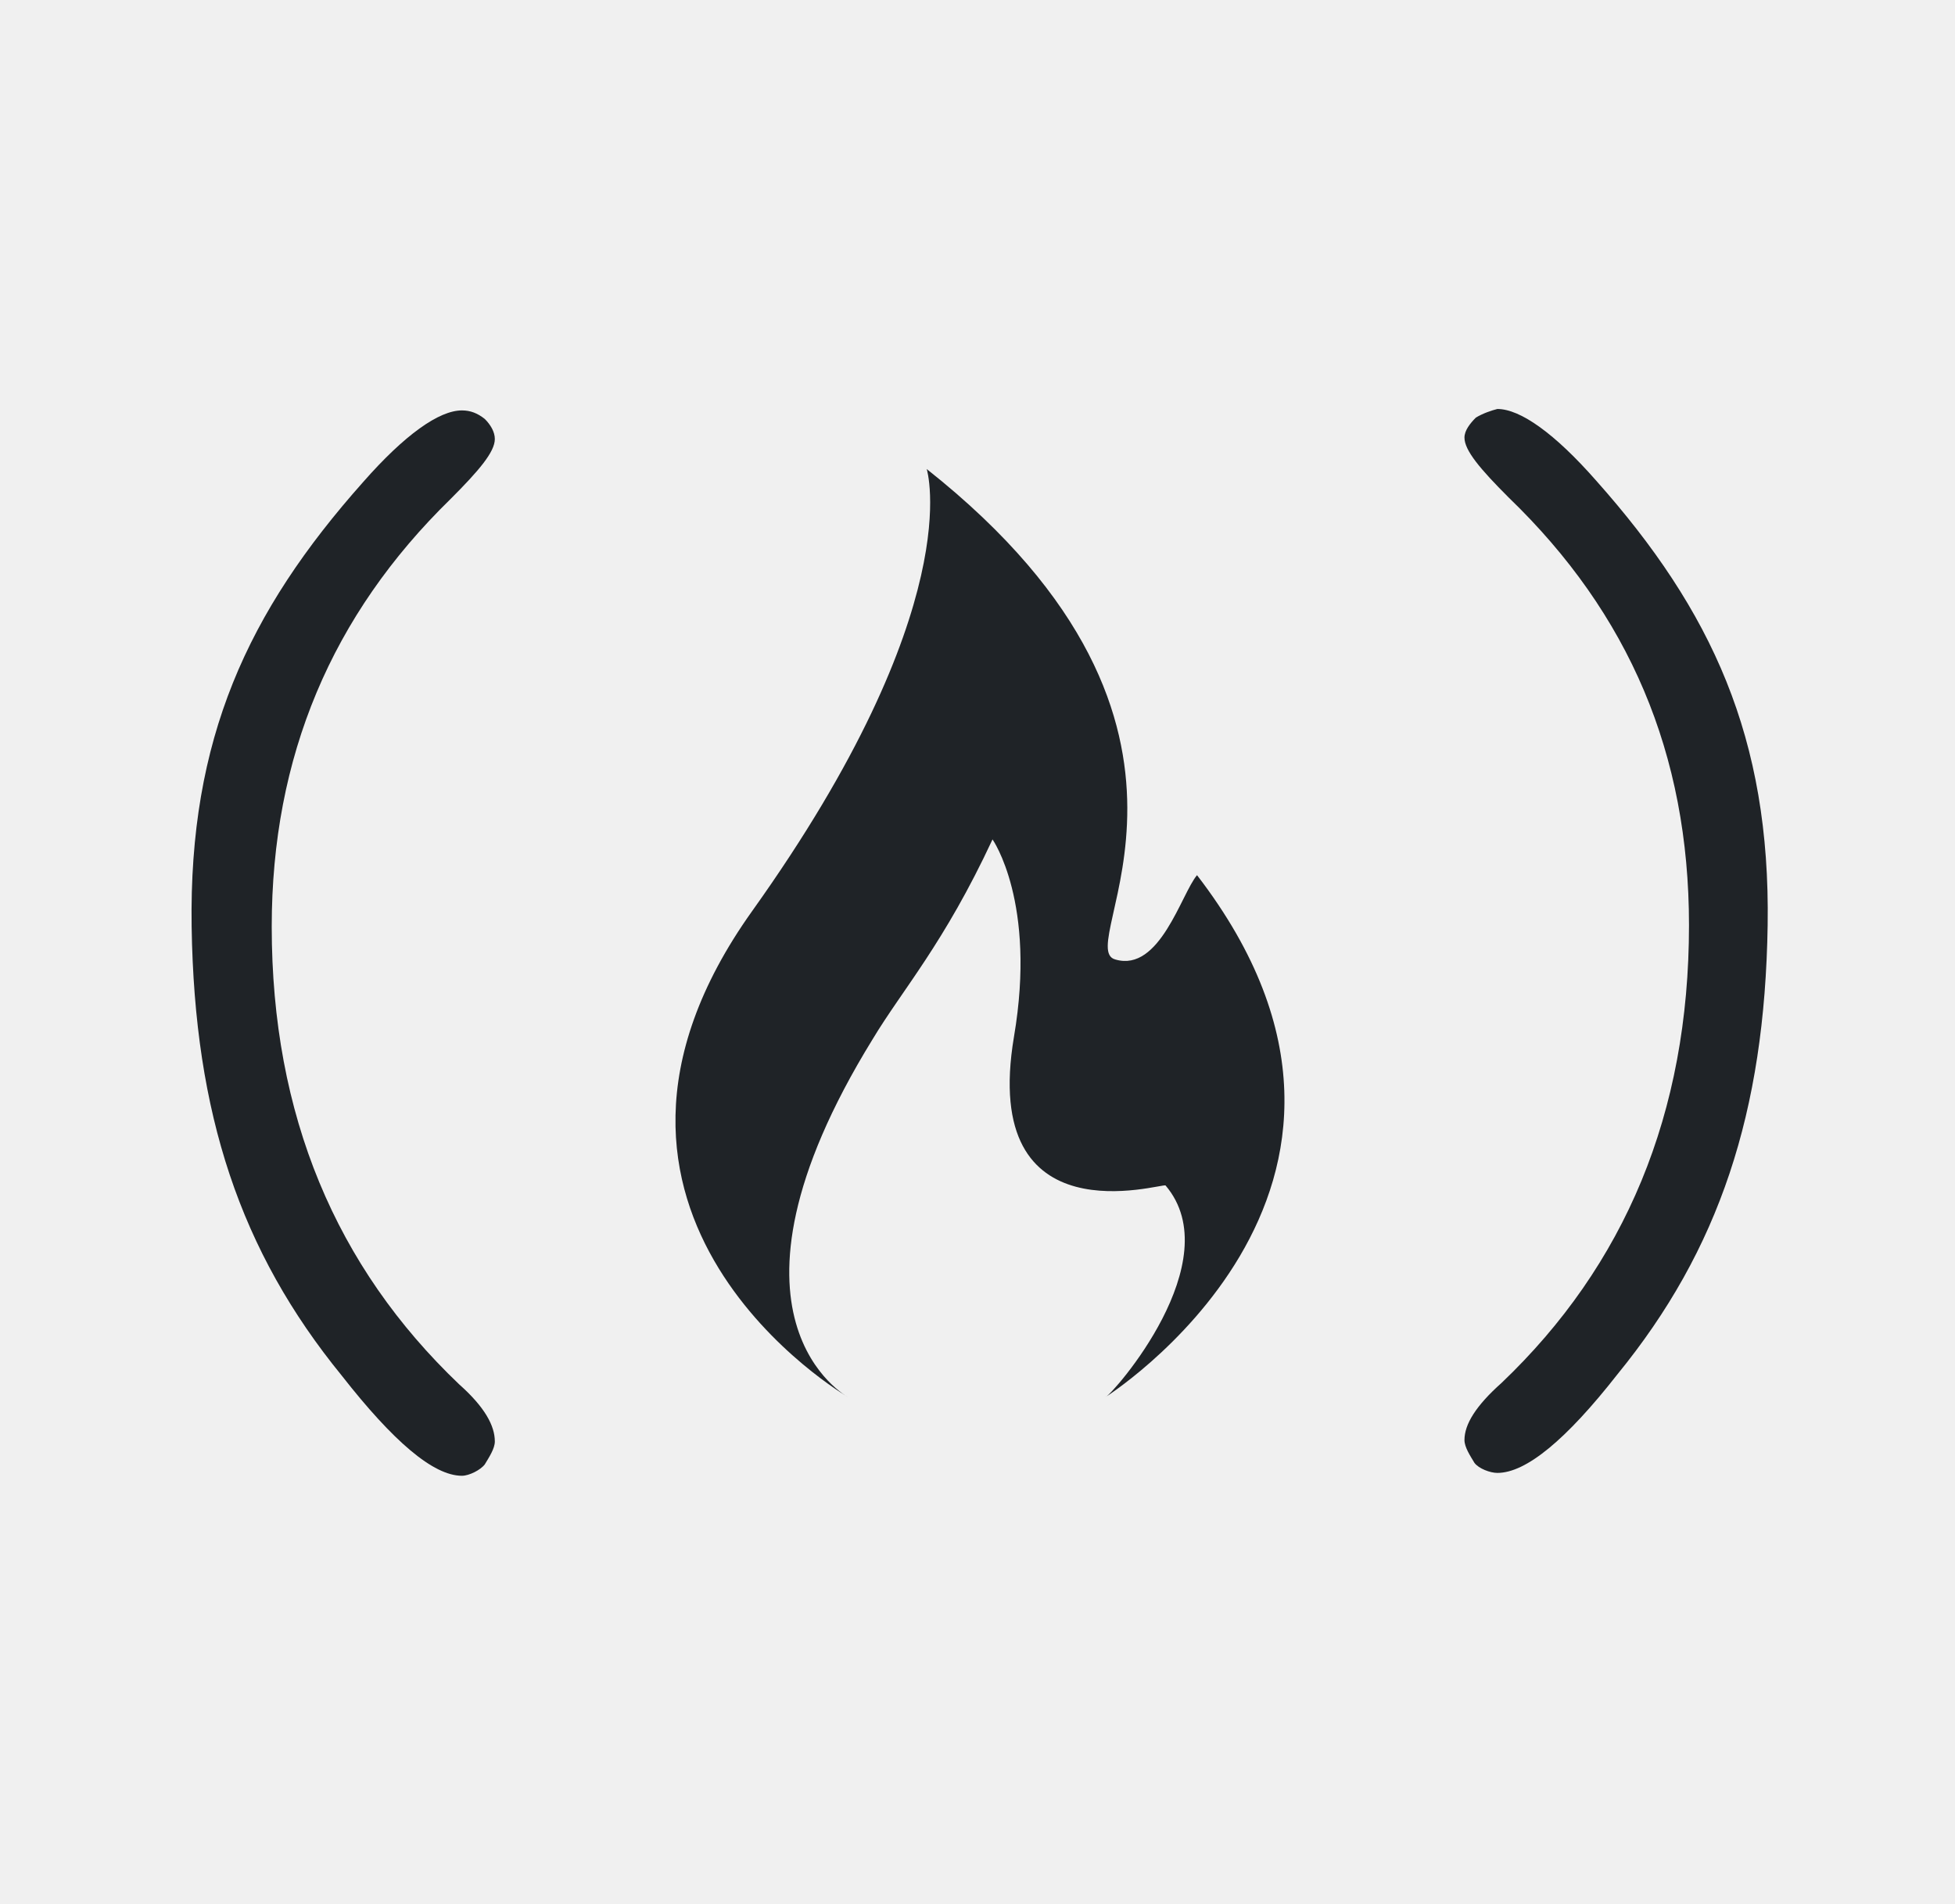
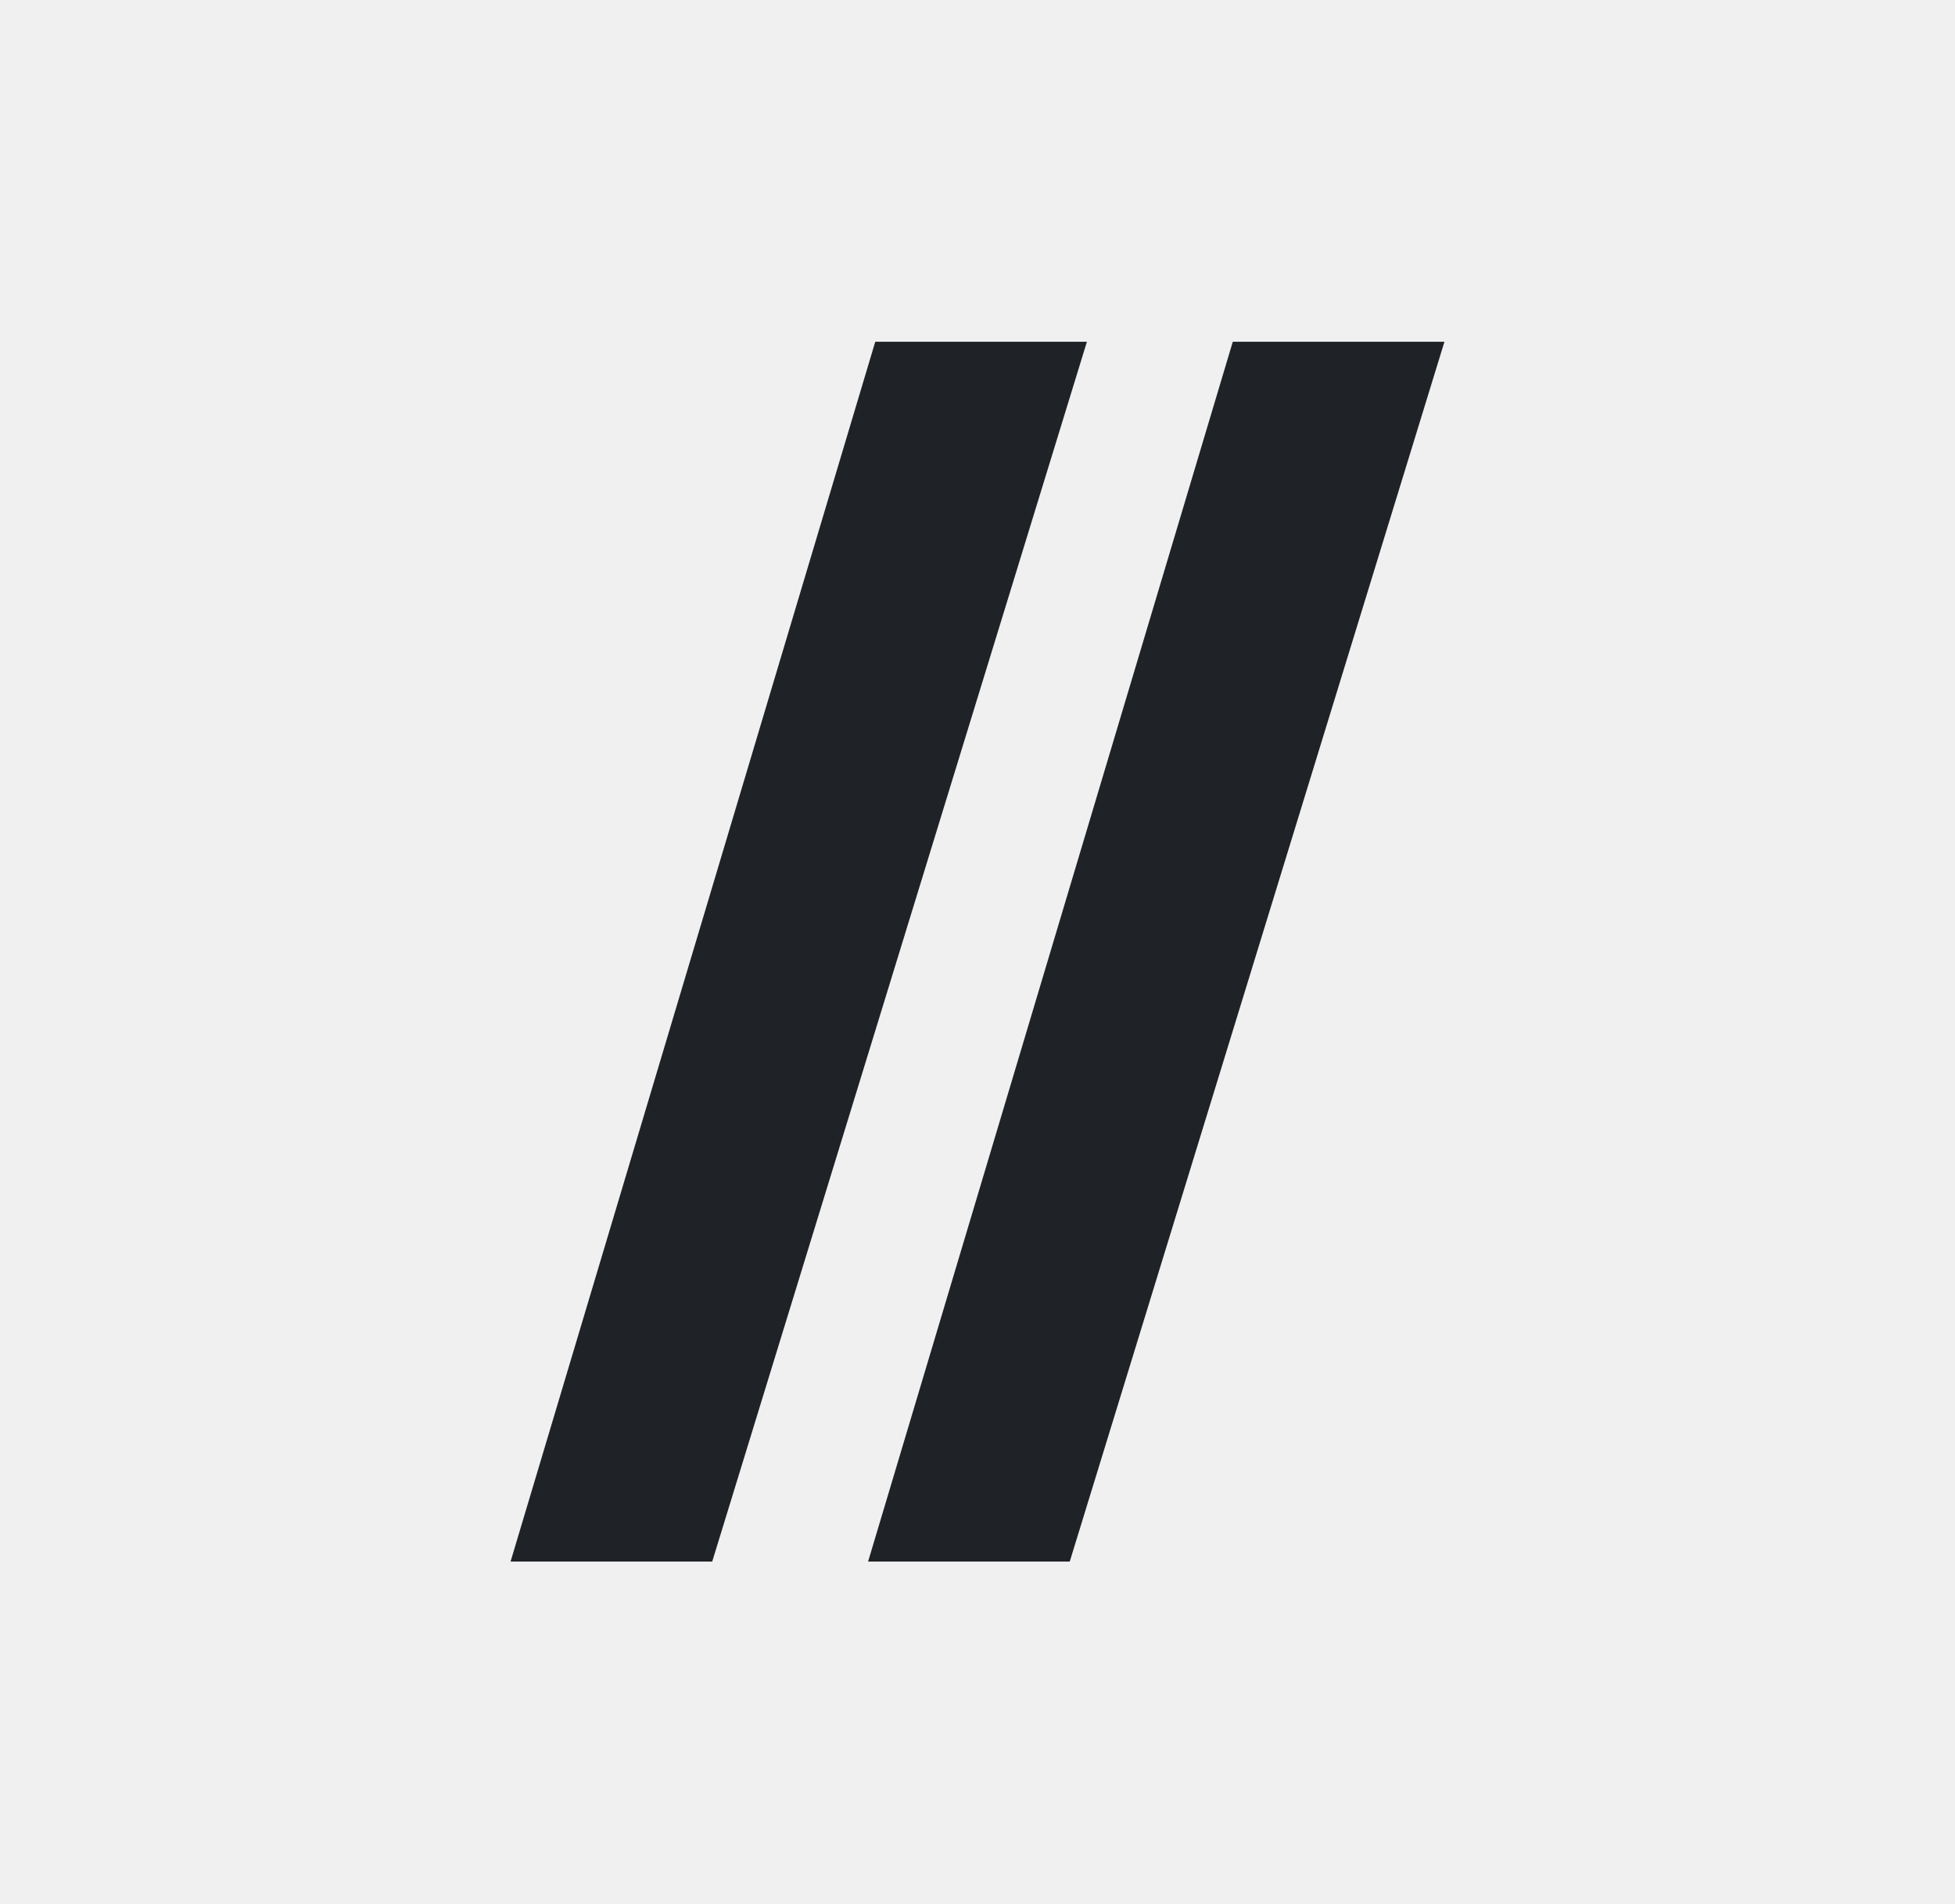
<svg xmlns="http://www.w3.org/2000/svg" version="1.1" id="Layer_1" x="0px" y="0px" viewBox="0 0 136.7 133.1" style="enable-background:new 0 0 136.7 133.1;" xml:space="preserve">
  <style type="text/css">
	.st0{display:none;}
	.st1{display:inline;fill:#BCBCBC;}
	.st2{display:inline;fill:#E91A25;}
	.st3{fill:#FFFFFF;}
	.st4{fill:#ECBF32;}
	.st5{fill:#6E6E6E;}
	.st6{fill:#ED4E2B;}
	.st7{fill:#3F4C97;}
	.st8{fill:#1F2327;}
	.st9{fill-rule:evenodd;clip-rule:evenodd;fill:#1F2327;}
	.st10{fill:#1F2327;fill-opacity:0;}
</style>
  <g id="Layer_2_00000129908810263707168760000016690468477625576619_" class="st0">
- </g>
+     <rect x="17.5" y="66.1" class="st2" width="136.7" height="133.1" />
+   </g>
  <g>
-     <g>
-       <path id="c_00000027568525386417600760000014211581963118590367_" class="st8" d="M103.2,29.2c-0.4,0.4-0.8,0.9-0.8,1.4    c0,0.9,1.1,2.2,3.1,4.2c8.4,8.1,12.6,17.9,12.6,29.9c0,13.2-4.5,23.8-13.1,32c-1.8,1.6-2.6,2.9-2.6,4c0,0.5,0.4,1.1,0.7,1.6    c0.3,0.4,1.1,0.7,1.6,0.7c2,0,4.8-2.3,8.4-6.9c7.1-8.7,10.3-18.3,10.5-31.4c0.2-13.1-3.9-22-12-31.1c-2.9-3.3-5.3-5-6.9-5    C104.3,28.7,103.7,28.9,103.2,29.2L103.2,29.2z" />
-     </g>
-     <g>
-       <path id="c_00000130611546454684254210000003658092366090707645_" class="st10" d="M103.2,29.2c-0.4,0.4-0.8,0.9-0.8,1.4    c0,0.9,1.1,2.2,3.1,4.2c8.4,8.1,12.6,17.9,12.6,29.9c0,13.2-4.5,23.8-13.1,32c-1.8,1.6-2.6,2.9-2.6,4c0,0.5,0.4,1.1,0.7,1.6    c0.3,0.4,1.1,0.7,1.6,0.7c2,0,4.8-2.3,8.4-6.9c7.1-8.7,10.3-18.3,10.5-31.4c0.2-13.1-3.9-22-12-31.1c-2.9-3.3-5.3-5-6.9-5    C104.3,28.7,103.7,28.9,103.2,29.2L103.2,29.2z" />
-     </g>
-     <g>
-       <path id="g_00000178176584356667385800000017969158659158538156_" class="st8" d="M78,67.1c-3.2-0.8,9.8-16.1-13.2-34.3    c0,0,3,9.6-12.2,30.9c-15.2,21.3,6.7,34,6.7,34s-10.3-5.5,1.7-25c2.1-3.5,5-6.7,8.4-14c0,0,3.1,4.4,1.5,13.8    c-2.4,14.3,10.4,10.2,10.6,10.4c4.5,5.3-3.7,14.6-4.2,14.8c-0.5,0.3,23.4-14.4,6.4-36.5C82.6,62.5,81.1,68,78,67.1L78,67.1z" />
-     </g>
-     <g>
-       <path id="g_00000021092791874804807800000016472405882759171973_" class="st10" d="M78,67.1c-3.2-0.8,9.8-16.1-13.2-34.3    c0,0,3,9.6-12.2,30.9c-15.2,21.3,6.7,34,6.7,34s-10.3-5.5,1.7-25c2.1-3.5,5-6.7,8.4-14c0,0,3.1,4.4,1.5,13.8    c-2.4,14.3,10.4,10.2,10.6,10.4c4.5,5.3-3.7,14.6-4.2,14.8c-0.5,0.3,23.4-14.4,6.4-36.5C82.6,62.5,81.1,68,78,67.1L78,67.1z" />
-     </g>
-     <g>
-       <path id="k_00000155133032150428431430000007920145694119171519_" class="st8" d="M33.9,29.3c0.4,0.4,0.7,0.9,0.7,1.4    c0,0.9-1.1,2.2-3.1,4.2C23.2,43,19,52.9,19,64.8c0,13.2,4.5,23.8,13.1,32c1.8,1.6,2.5,2.9,2.5,4c0,0.5-0.4,1.1-0.7,1.6    c-0.3,0.4-1.1,0.8-1.6,0.8c-2,0-4.8-2.4-8.4-7c-7.1-8.7-10.3-18.3-10.5-31.4c-0.2-13.1,3.9-22,12-31.1c2.9-3.3,5.3-5,6.9-5    C32.9,28.7,33.4,28.9,33.9,29.3L33.9,29.3z" />
-     </g>
-     <g>
-       <path id="k_00000104674009233670882400000001309963659472517033_" class="st10" d="M33.9,29.3c0.4,0.4,0.7,0.9,0.7,1.4    c0,0.9-1.1,2.2-3.1,4.2C23.2,43,19,52.9,19,64.8c0,13.2,4.5,23.8,13.1,32c1.8,1.6,2.5,2.9,2.5,4c0,0.5-0.4,1.1-0.7,1.6    c-0.3,0.4-1.1,0.8-1.6,0.8c-2,0-4.8-2.4-8.4-7c-7.1-8.7-10.3-18.3-10.5-31.4c-0.2-13.1,3.9-22,12-31.1c2.9-3.3,5.3-5,6.9-5    C32.9,28.7,33.4,28.9,33.9,29.3L33.9,29.3z" />
-     </g>
+     <polygon class="st8" points="35.7,109.2 61.2,23.9 76,23.9 49.8,109.2  " />
+     <polygon class="st8" points="60.7,109.2 86.2,23.9 101,23.9 74.8,109.2  " />
  </g>
</svg>
